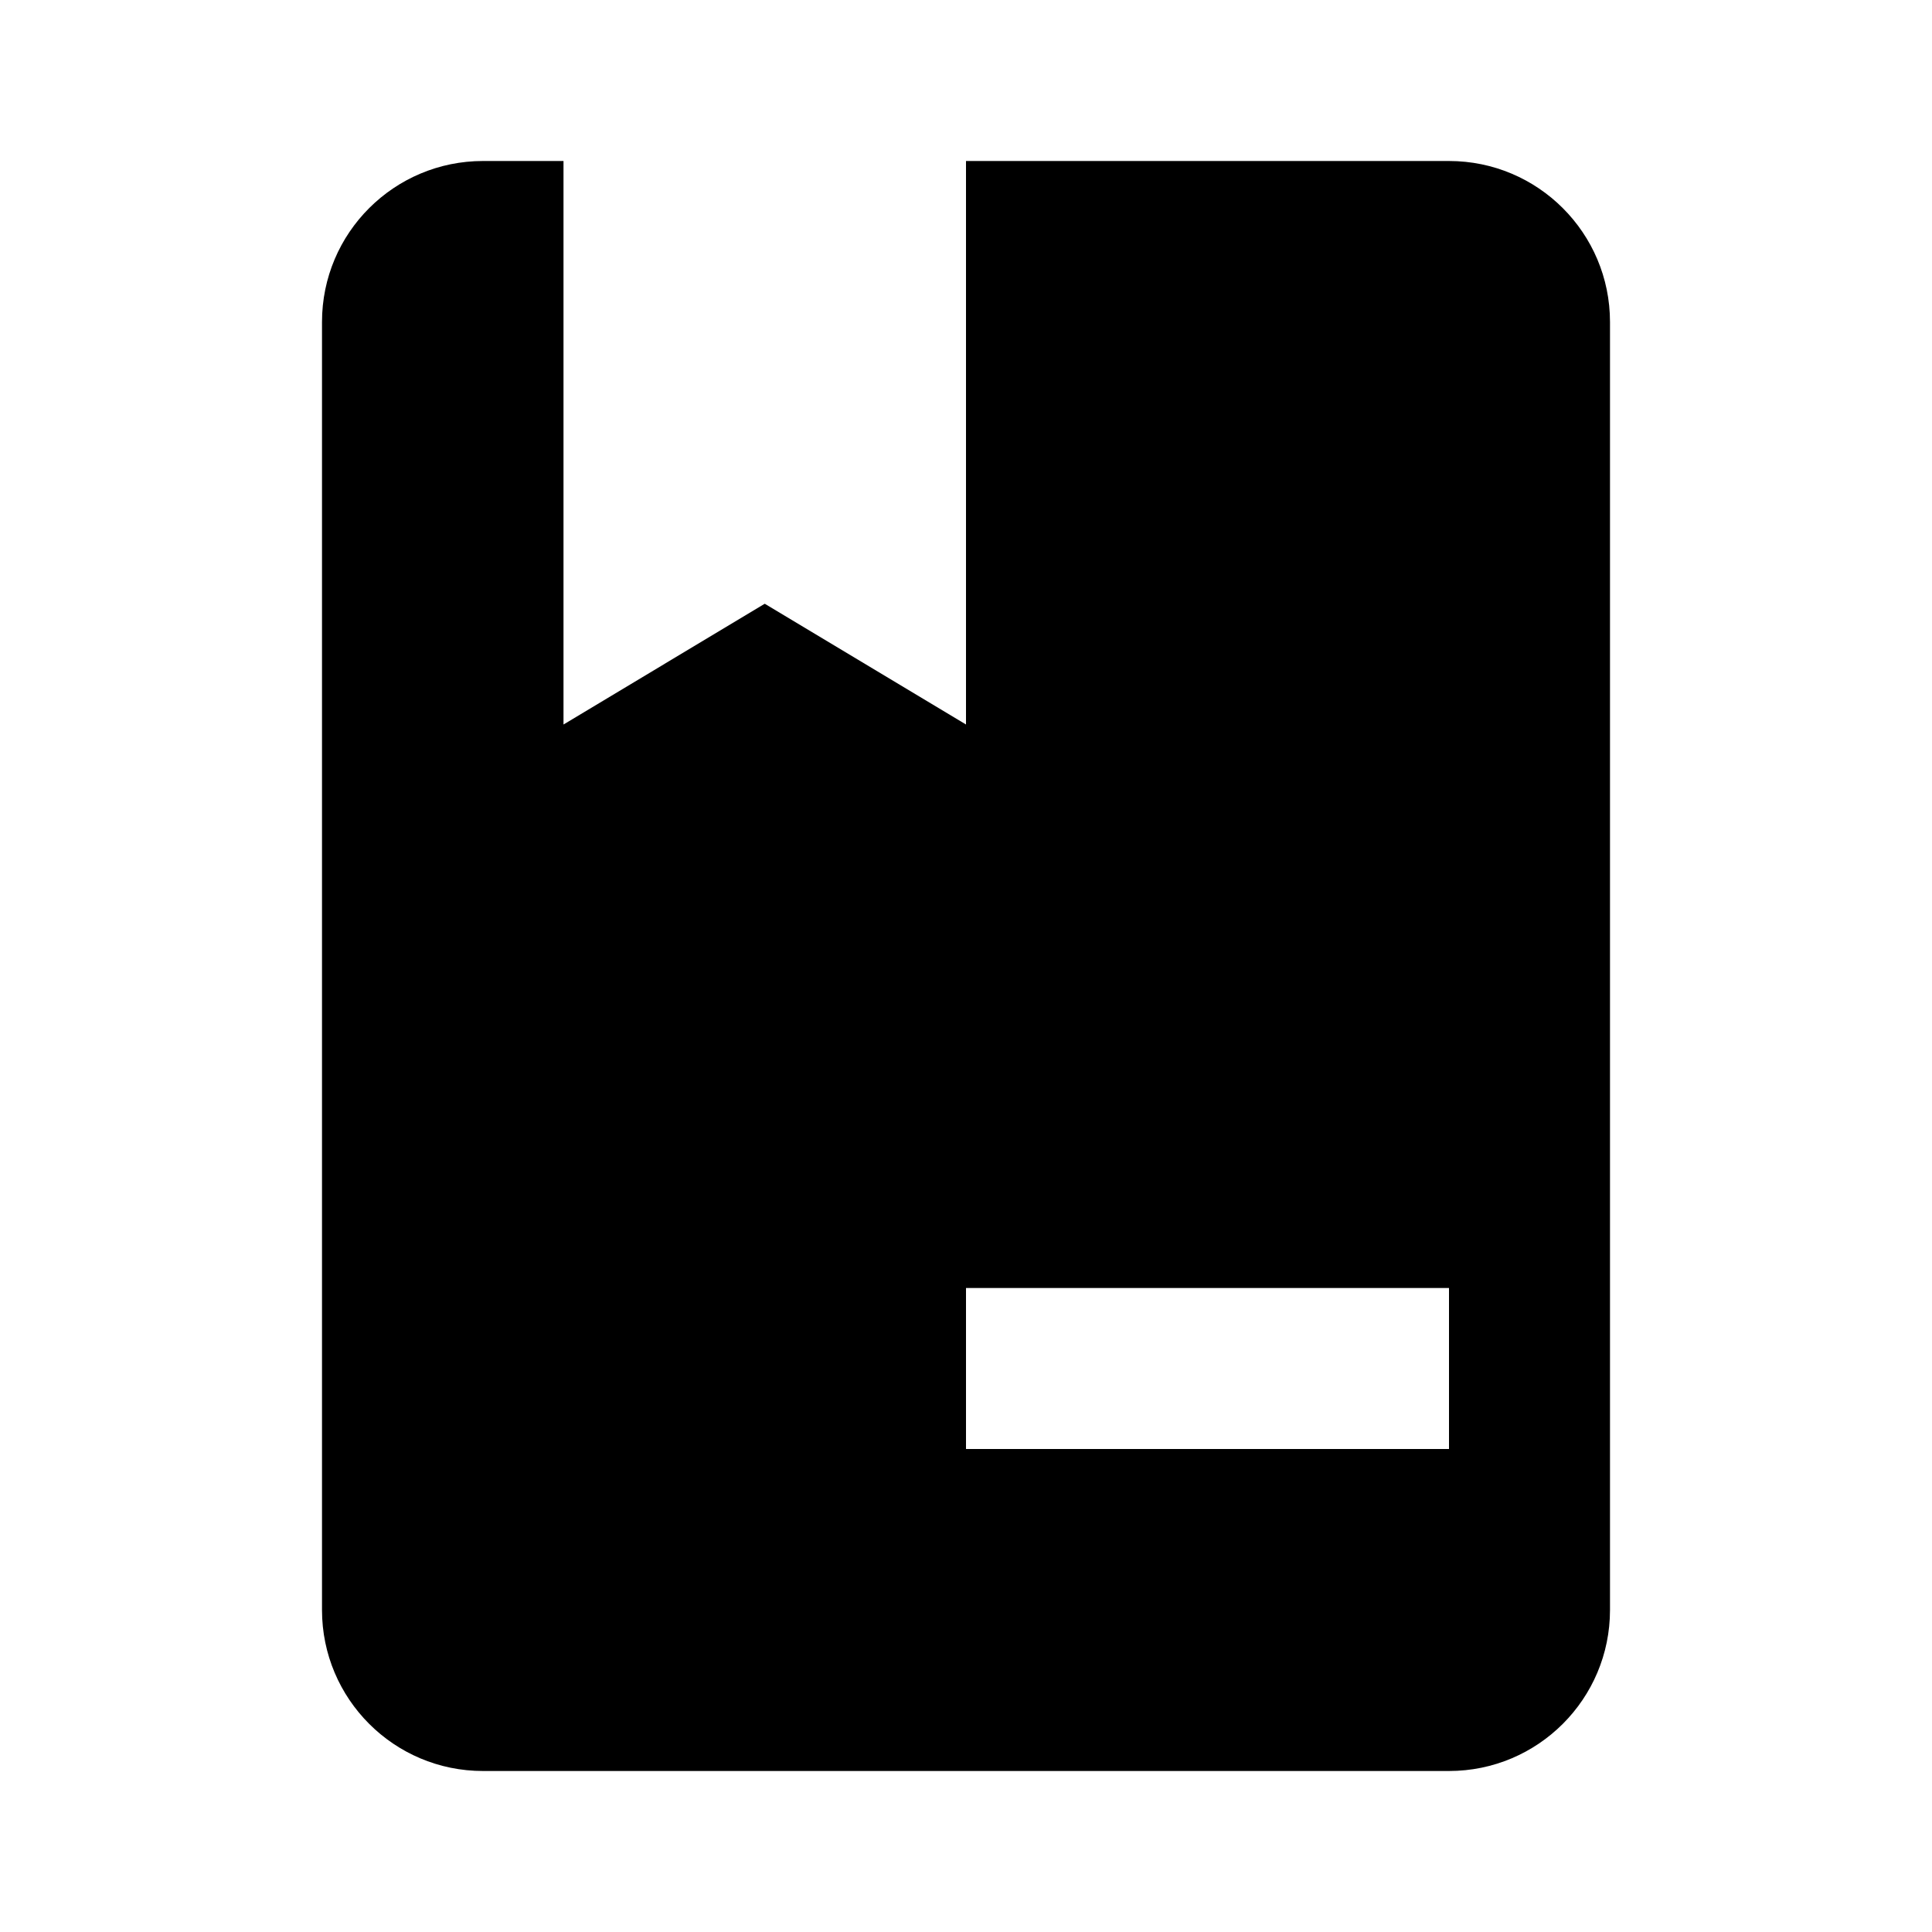
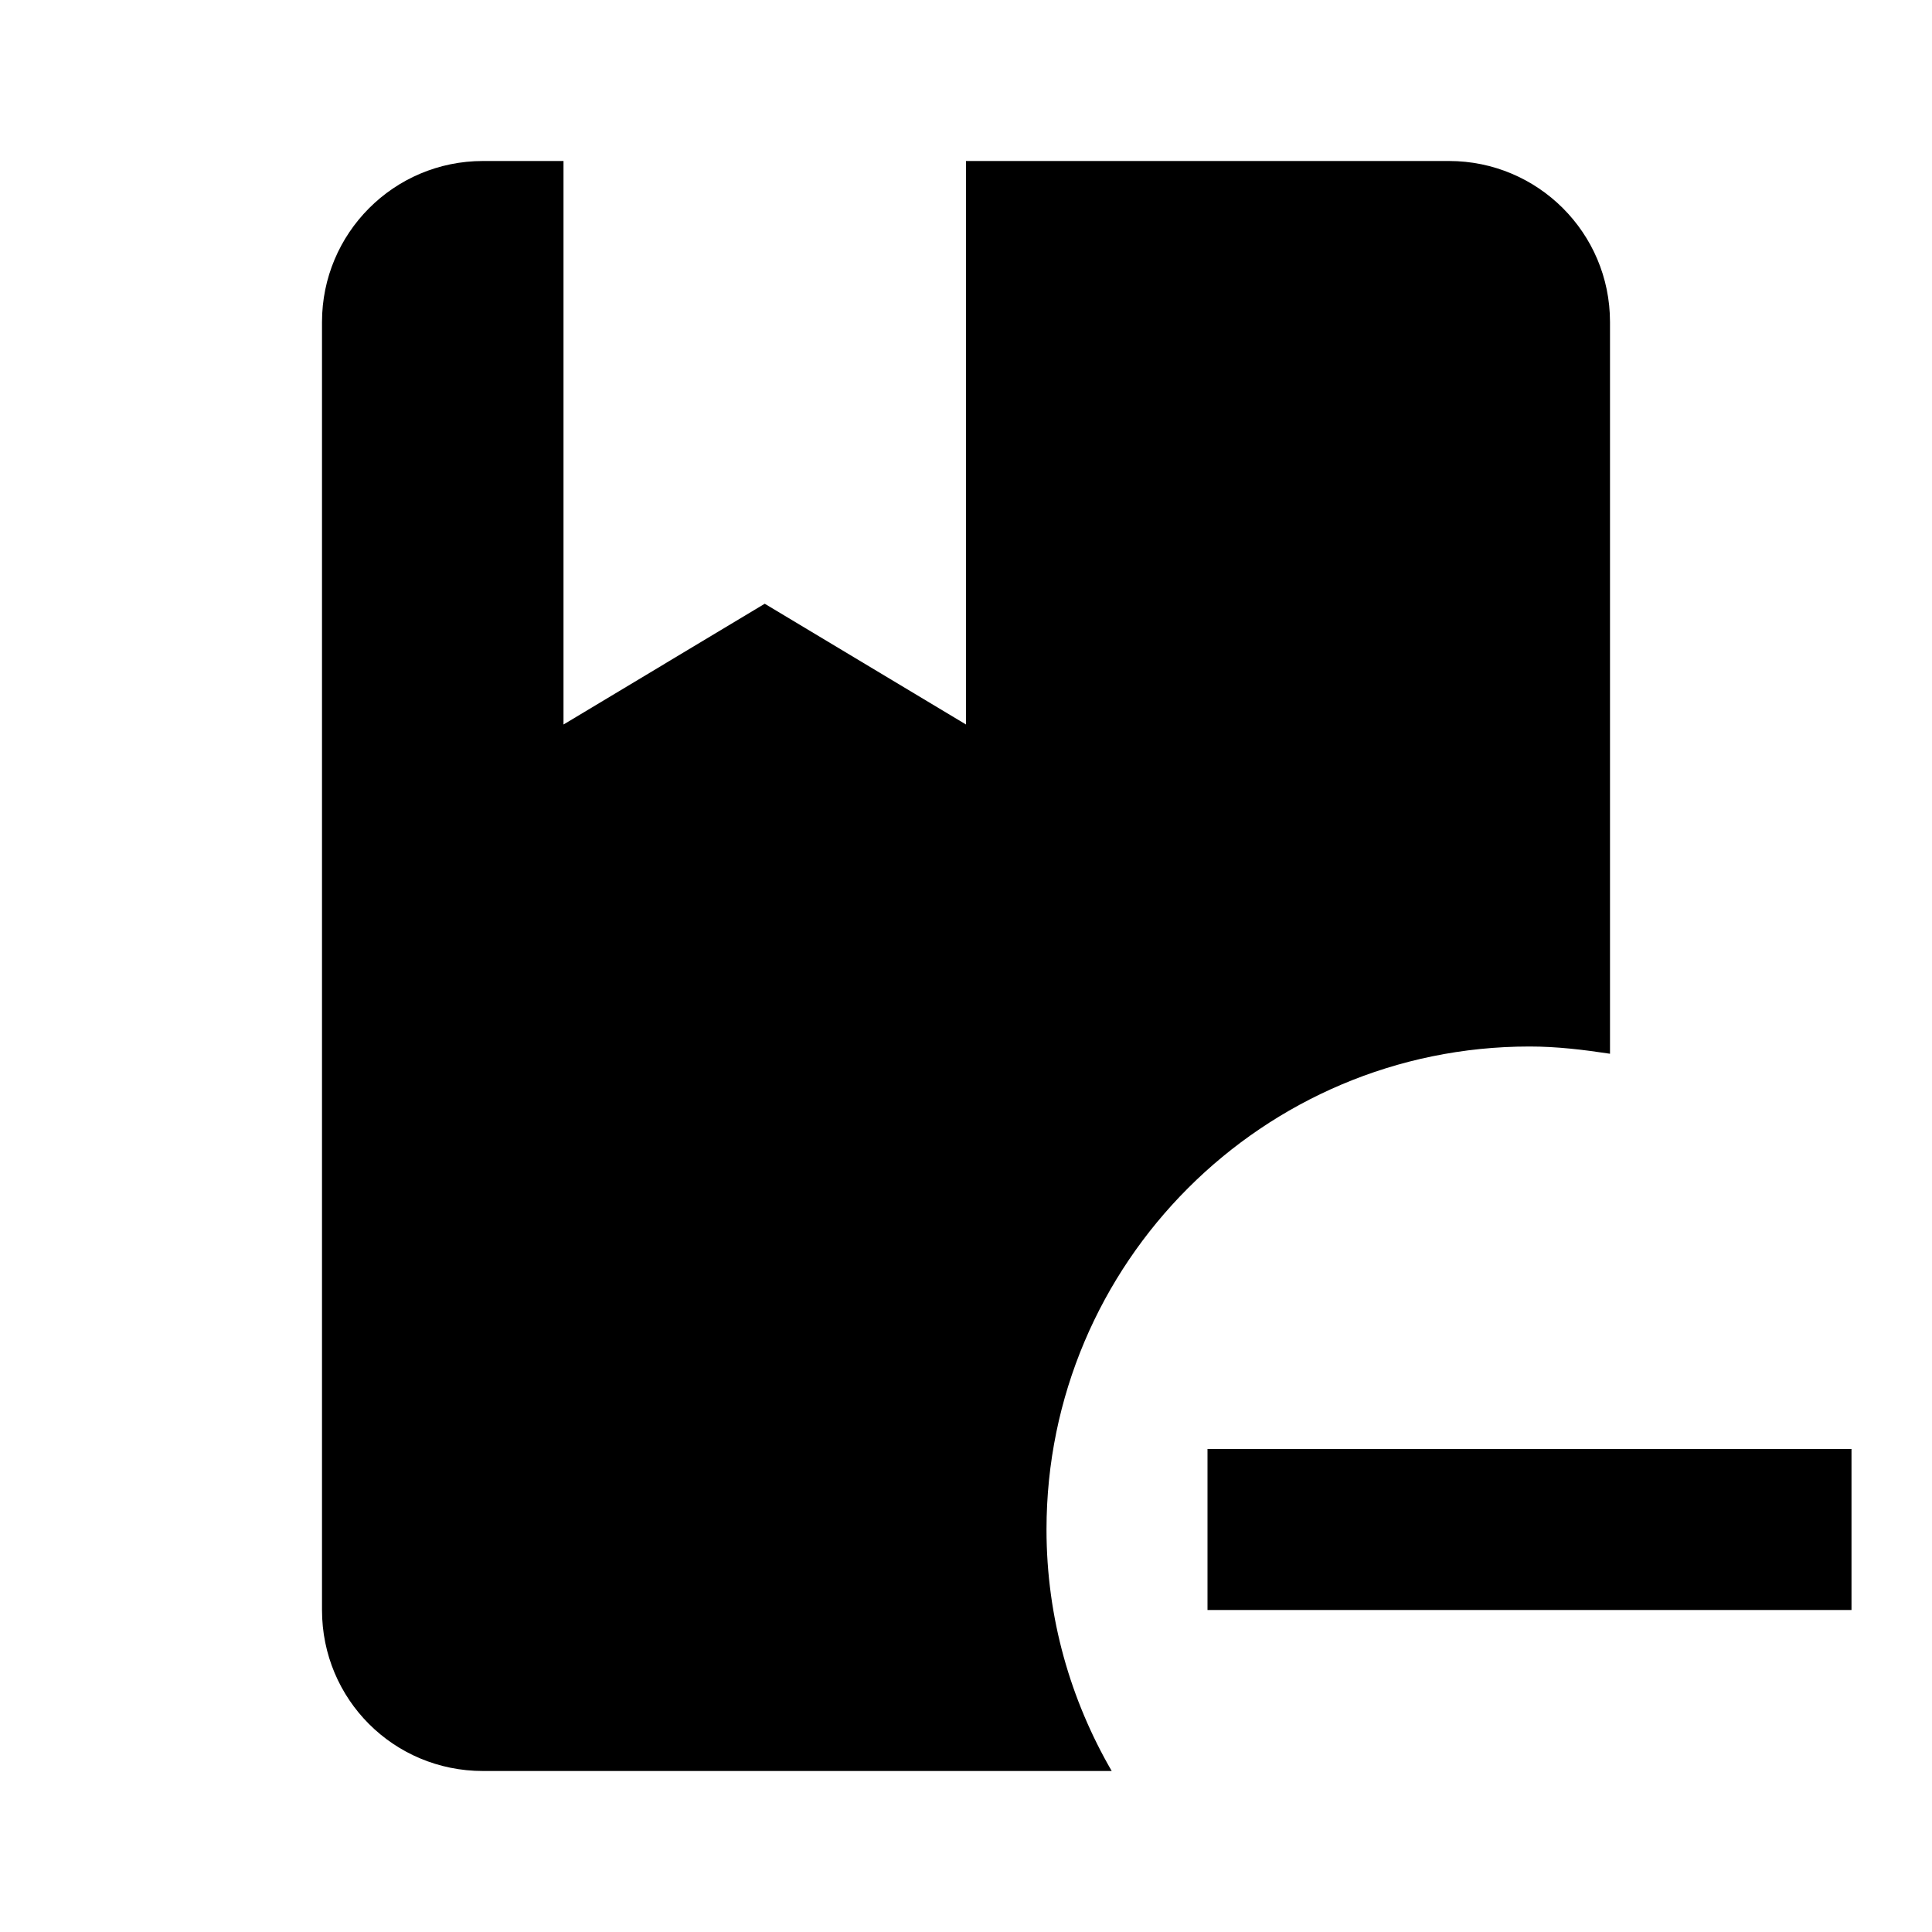
<svg xmlns="http://www.w3.org/2000/svg" width="24" height="24">
-   <path d="M18,22H6A2,2 0 0,1 4,20V4C4,2.89 4.9,2 6,2H7V9L9.5,7.5L12,9V2H18A2,2 0 0,1 20,4V20A2,2 0 0,1 18,22M18,18V16H12V18H18Z" />
+   <path d="M13 19C13 20.1 13.3 21.12 13.81 22H6C4.89 22 4 21.11 4 20V4C4 2.9 4.89 2 6 2H7V9L9.5 7.5L12 9V2H18C19.1 2 20 2.89 20 4V13.09C19.67 13.04 19.34 13 19 13C15.69 13 13 15.69 13 19M15 18V20H23V18H15Z" />
</svg>
